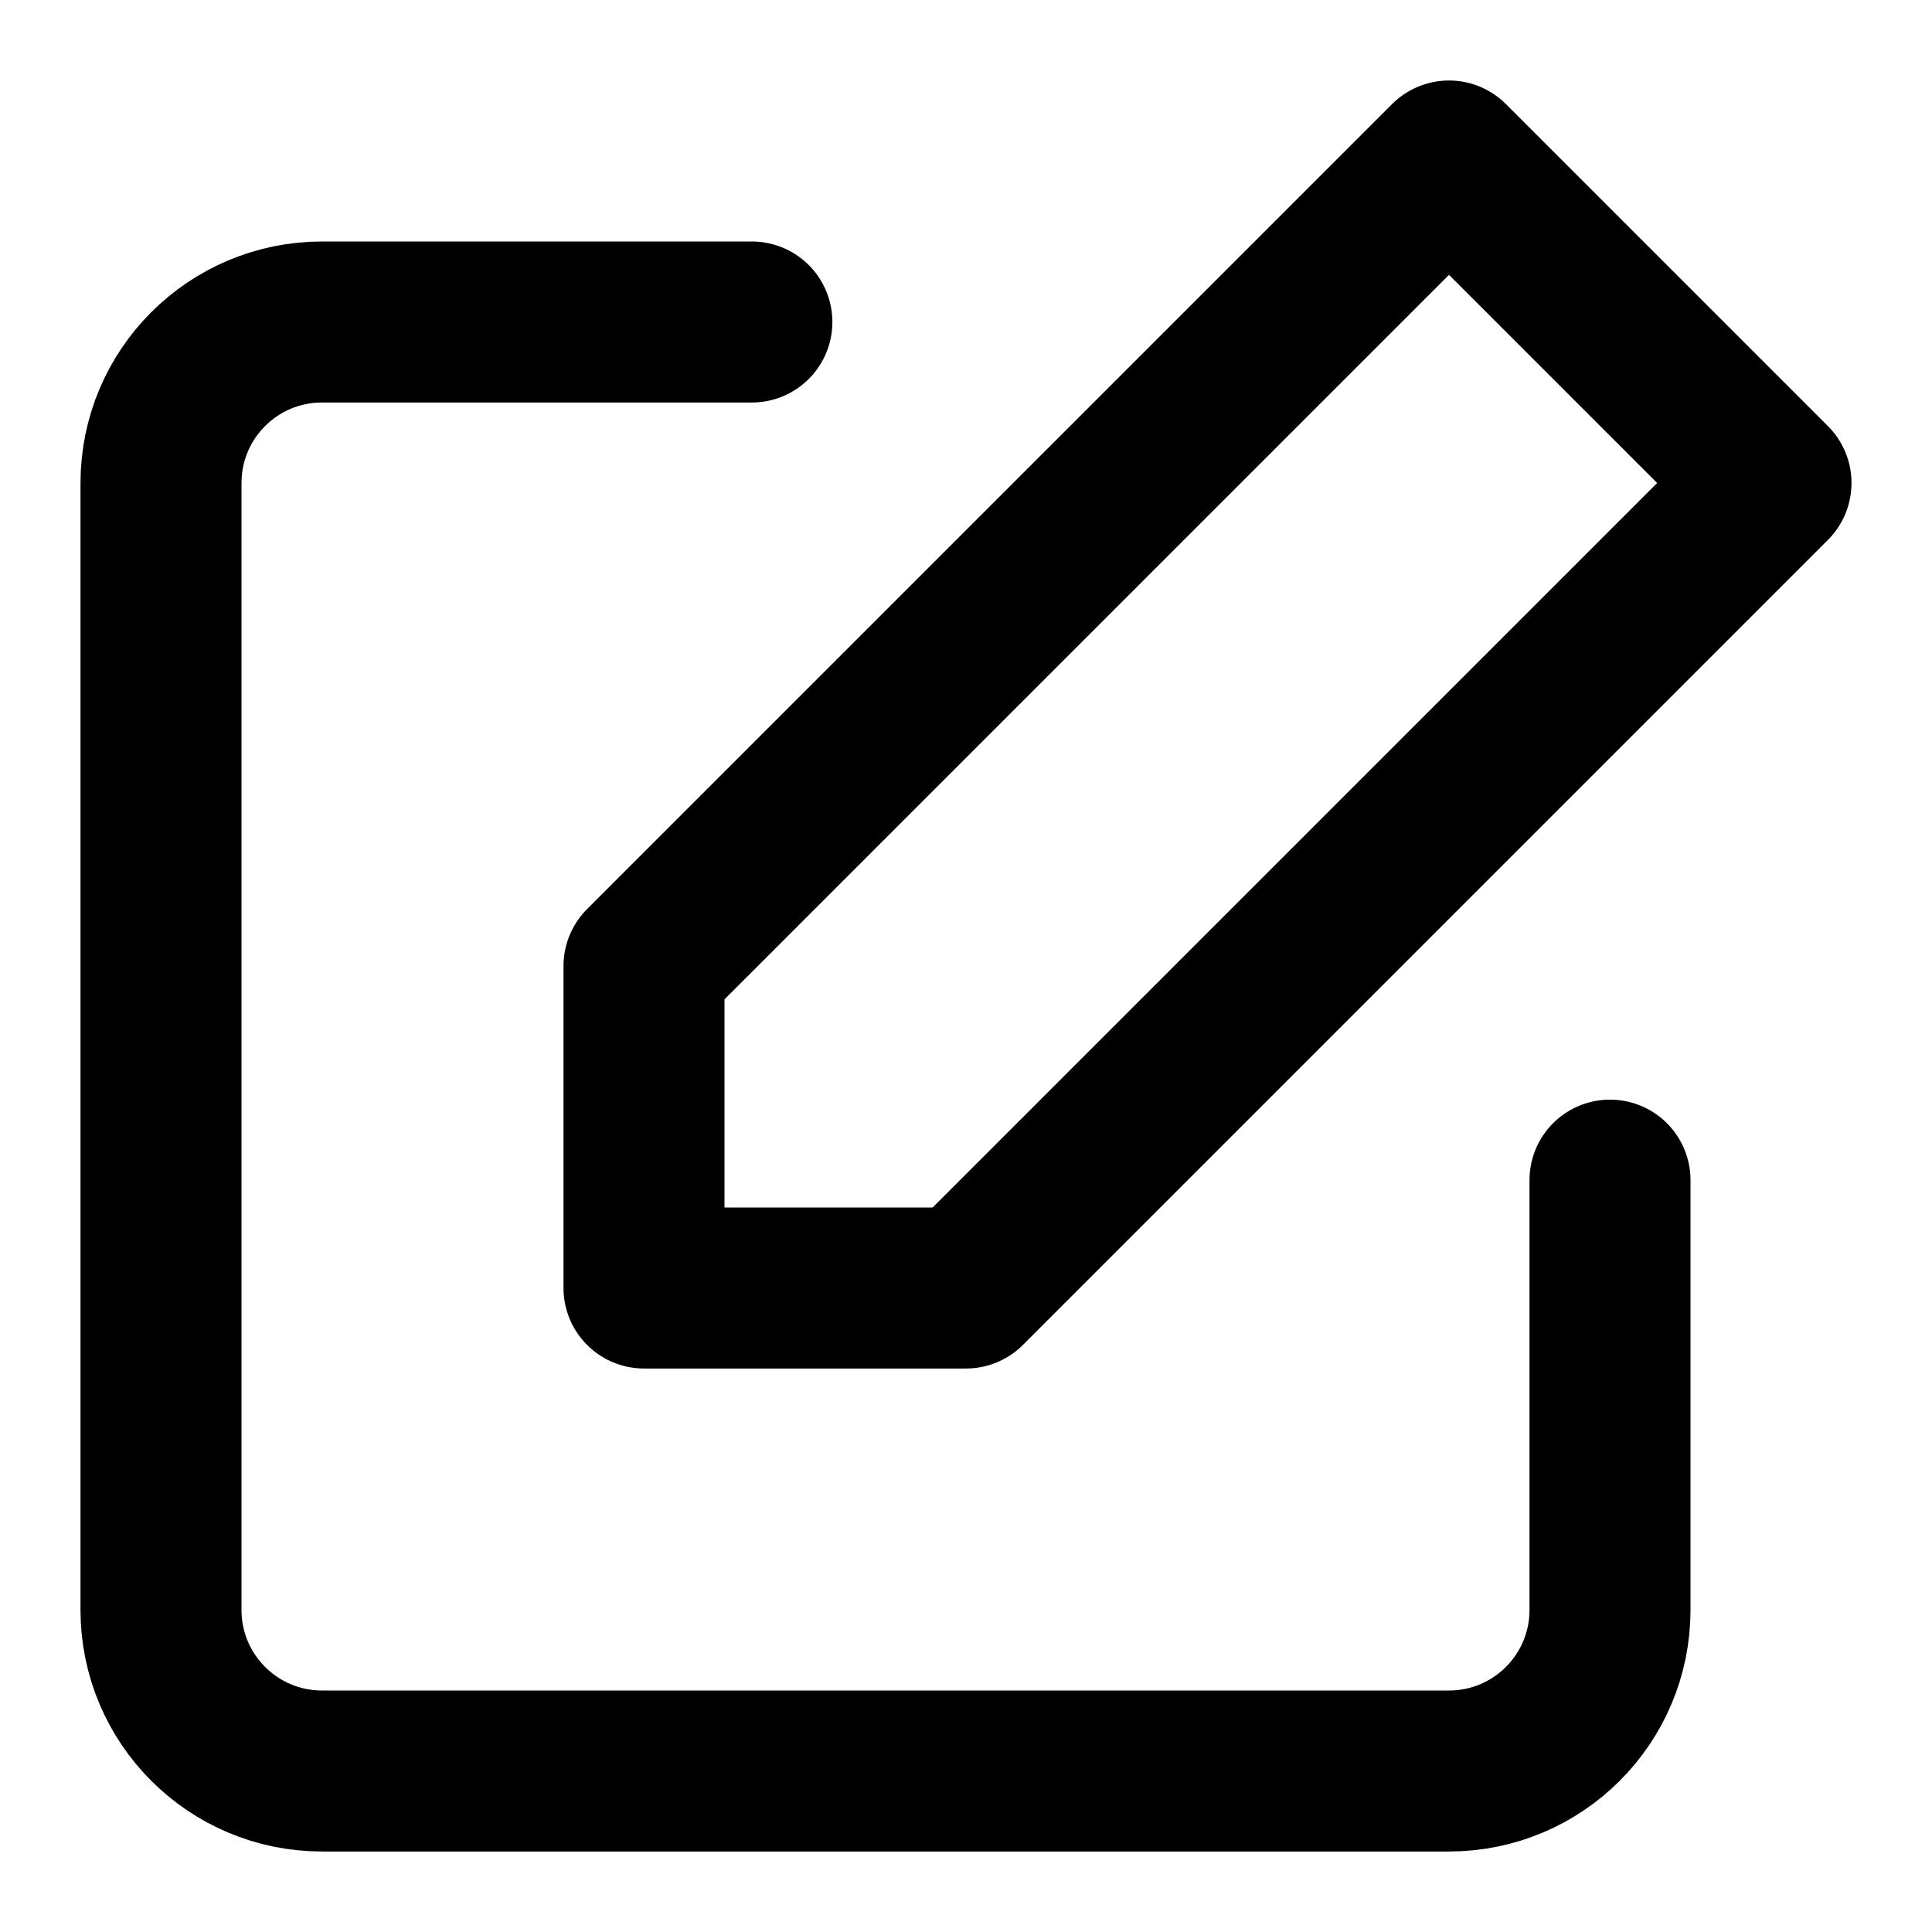
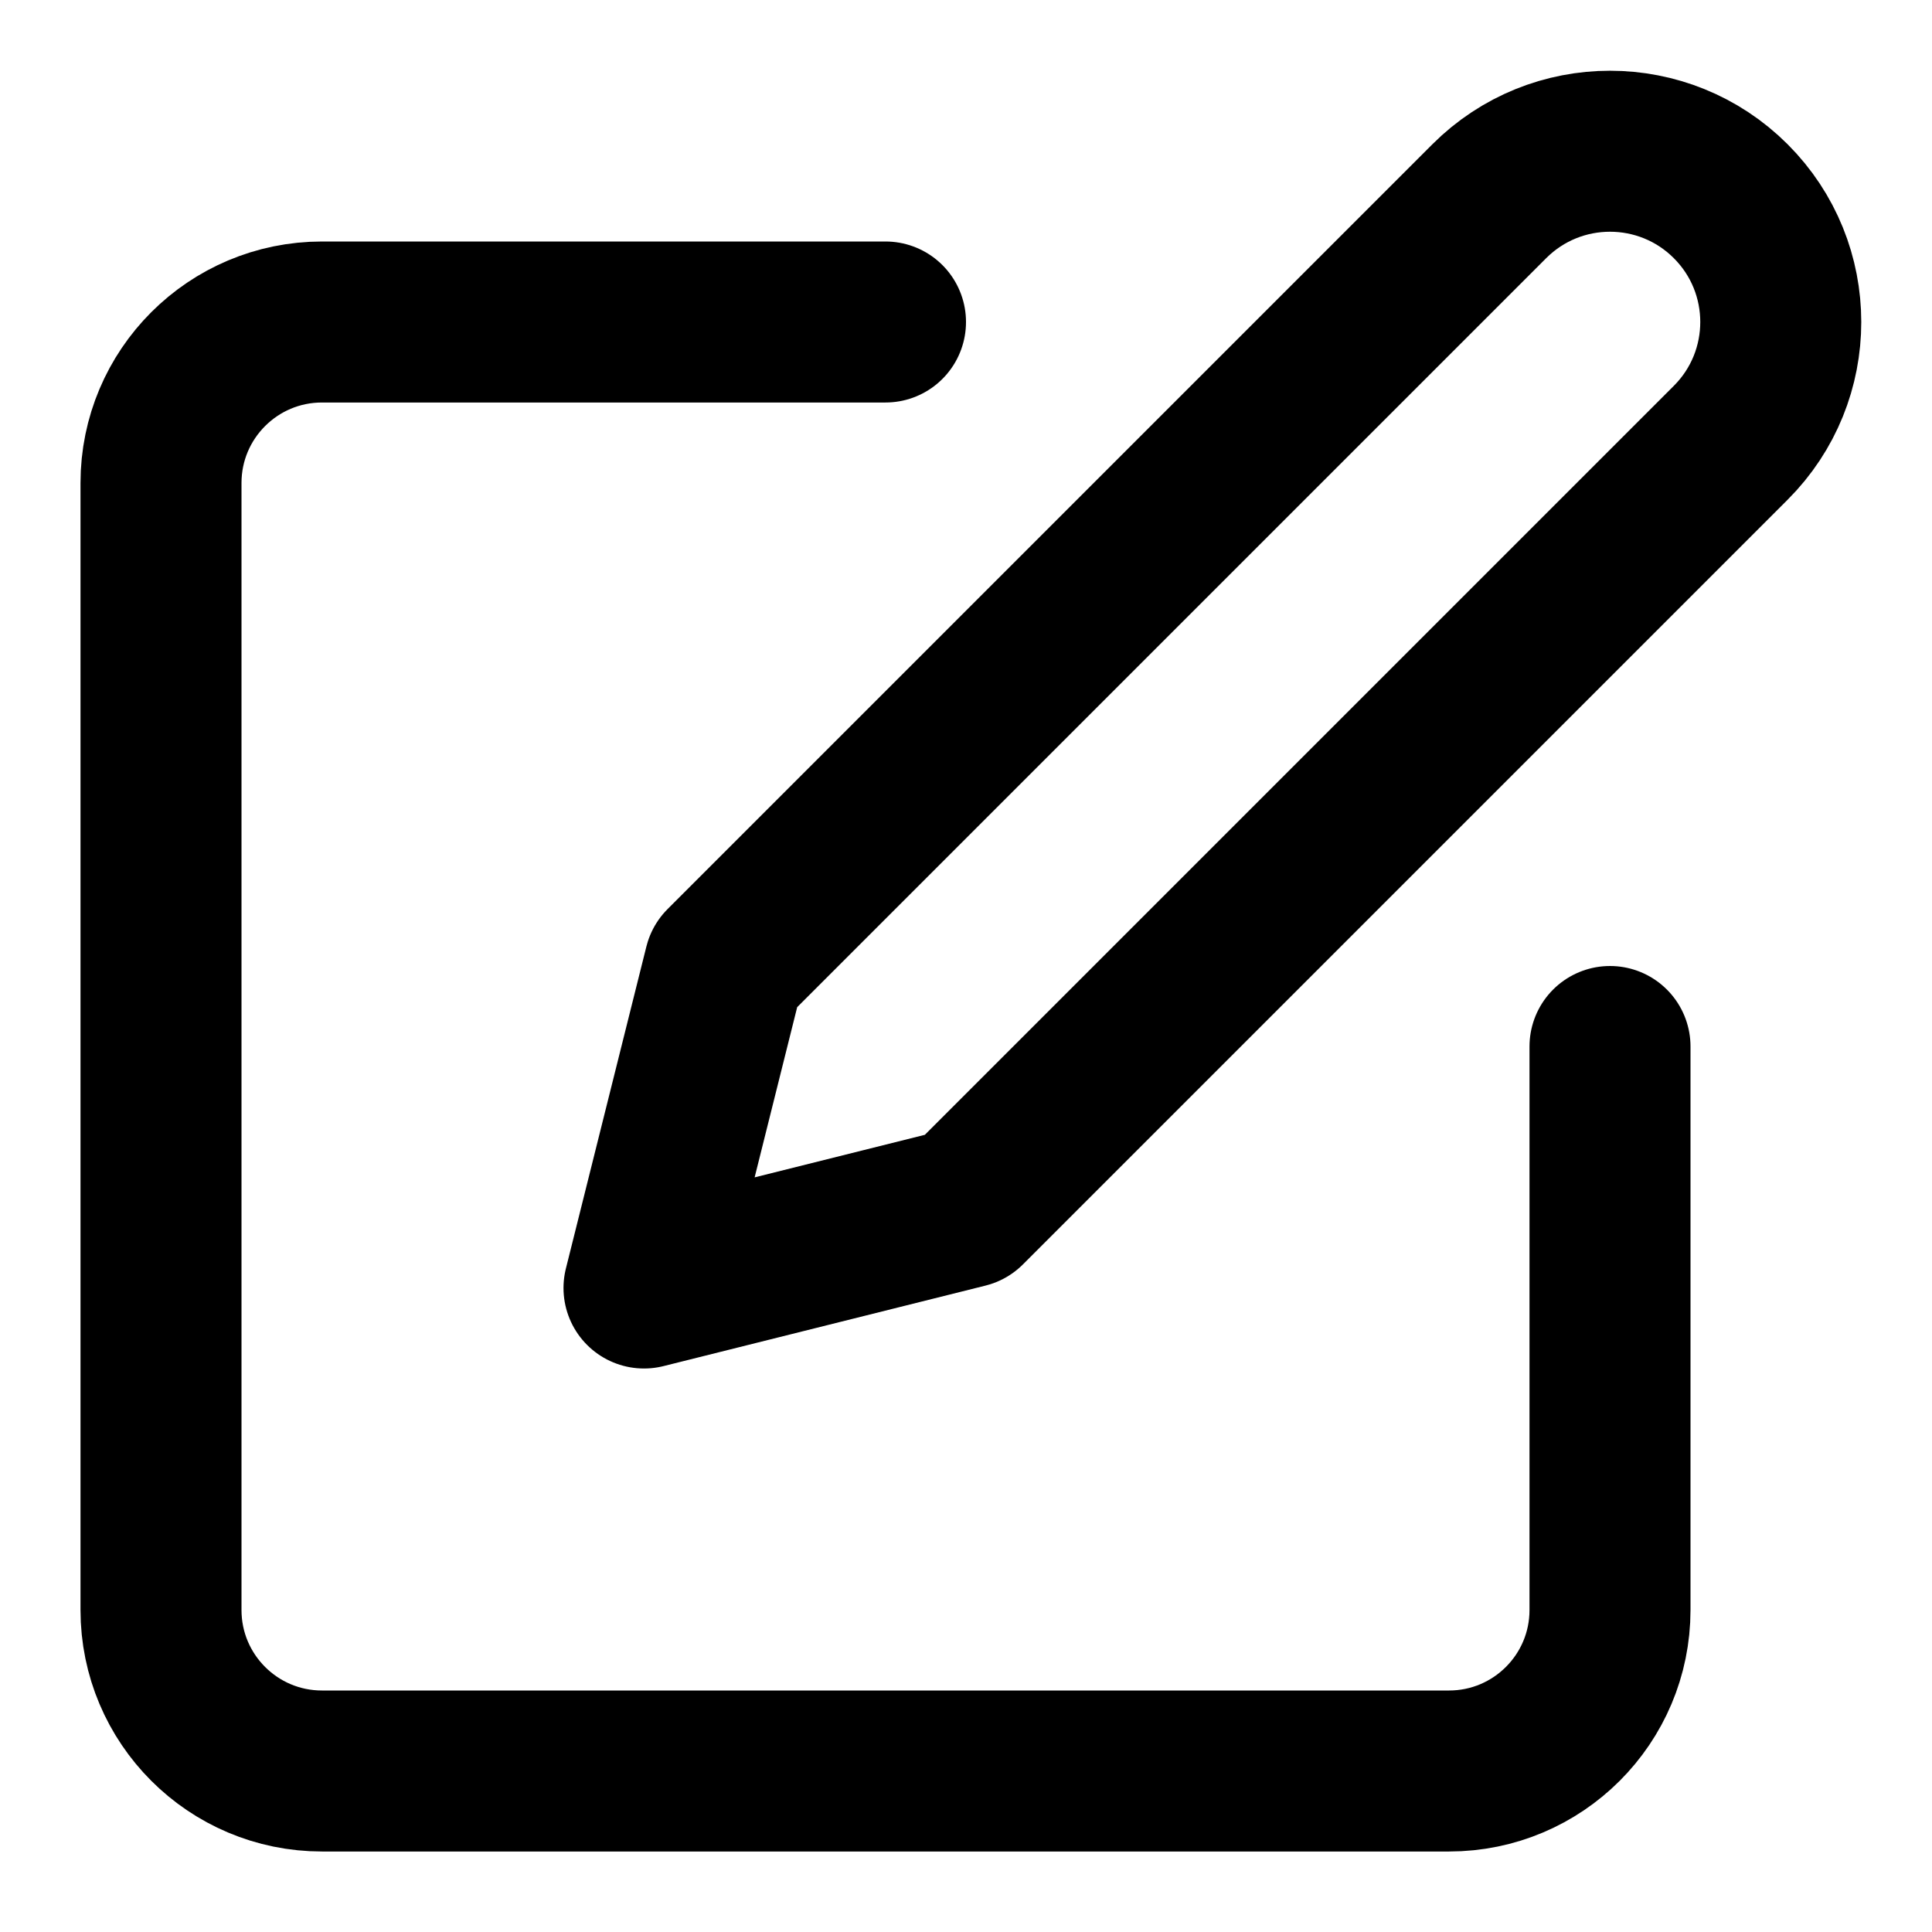
<svg xmlns="http://www.w3.org/2000/svg" width="24" height="24" viewBox="0 0 24 24" fill="none" stroke="currentColor" stroke-width="2" stroke-linecap="round" stroke-linejoin="round">
-   <path d="M20 14.66V20a2 2 0 0 1-2 2H4a2 2 0 0 1-2-2V6a2 2 0 0 1 2-2h5.34" />
-   <polygon points="18 2 22 6 12 16 8 16 8 12 18 2" />
+   <path d="M11 4H4a2 2 0 0 0-2 2v14a2 2 0 0 0 2 2h14a2 2 0 0 0 2-2v-7" />
+   <path d="M18.5 2.5a2.121 2.121 0 0 1 3 3L12 15l-4 1 1-4 9.5-9.5z" />
</svg>
